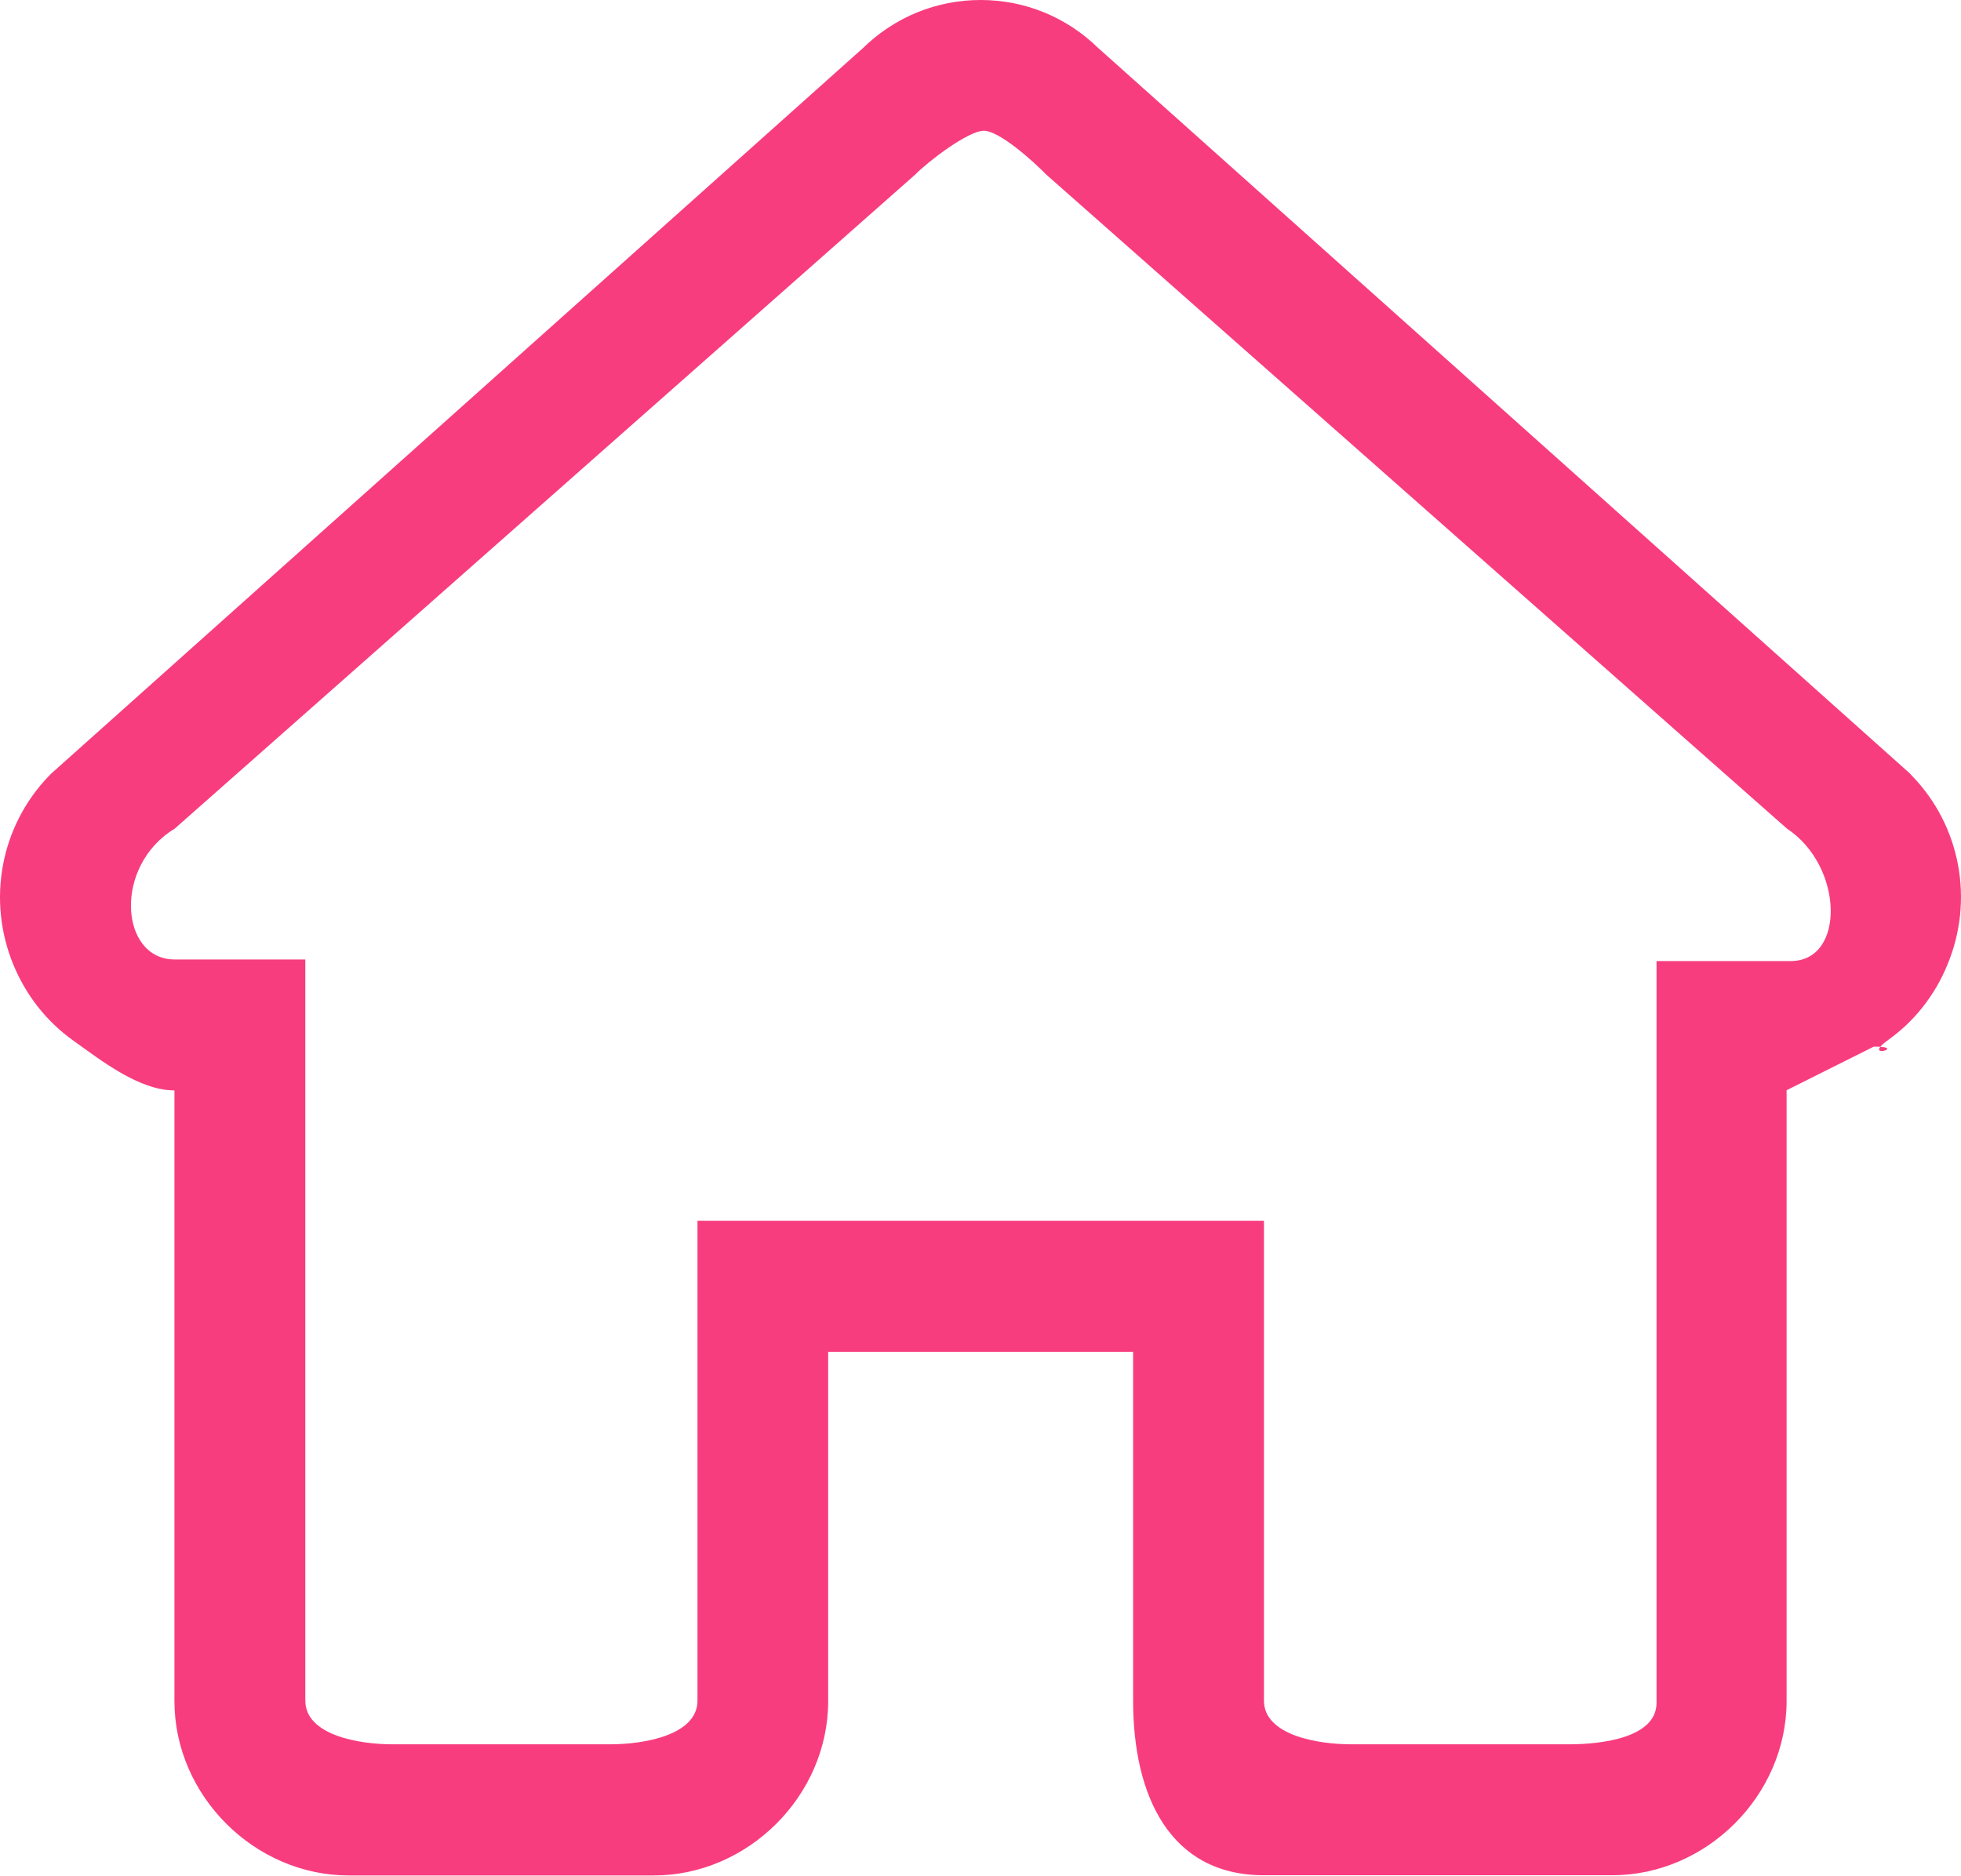
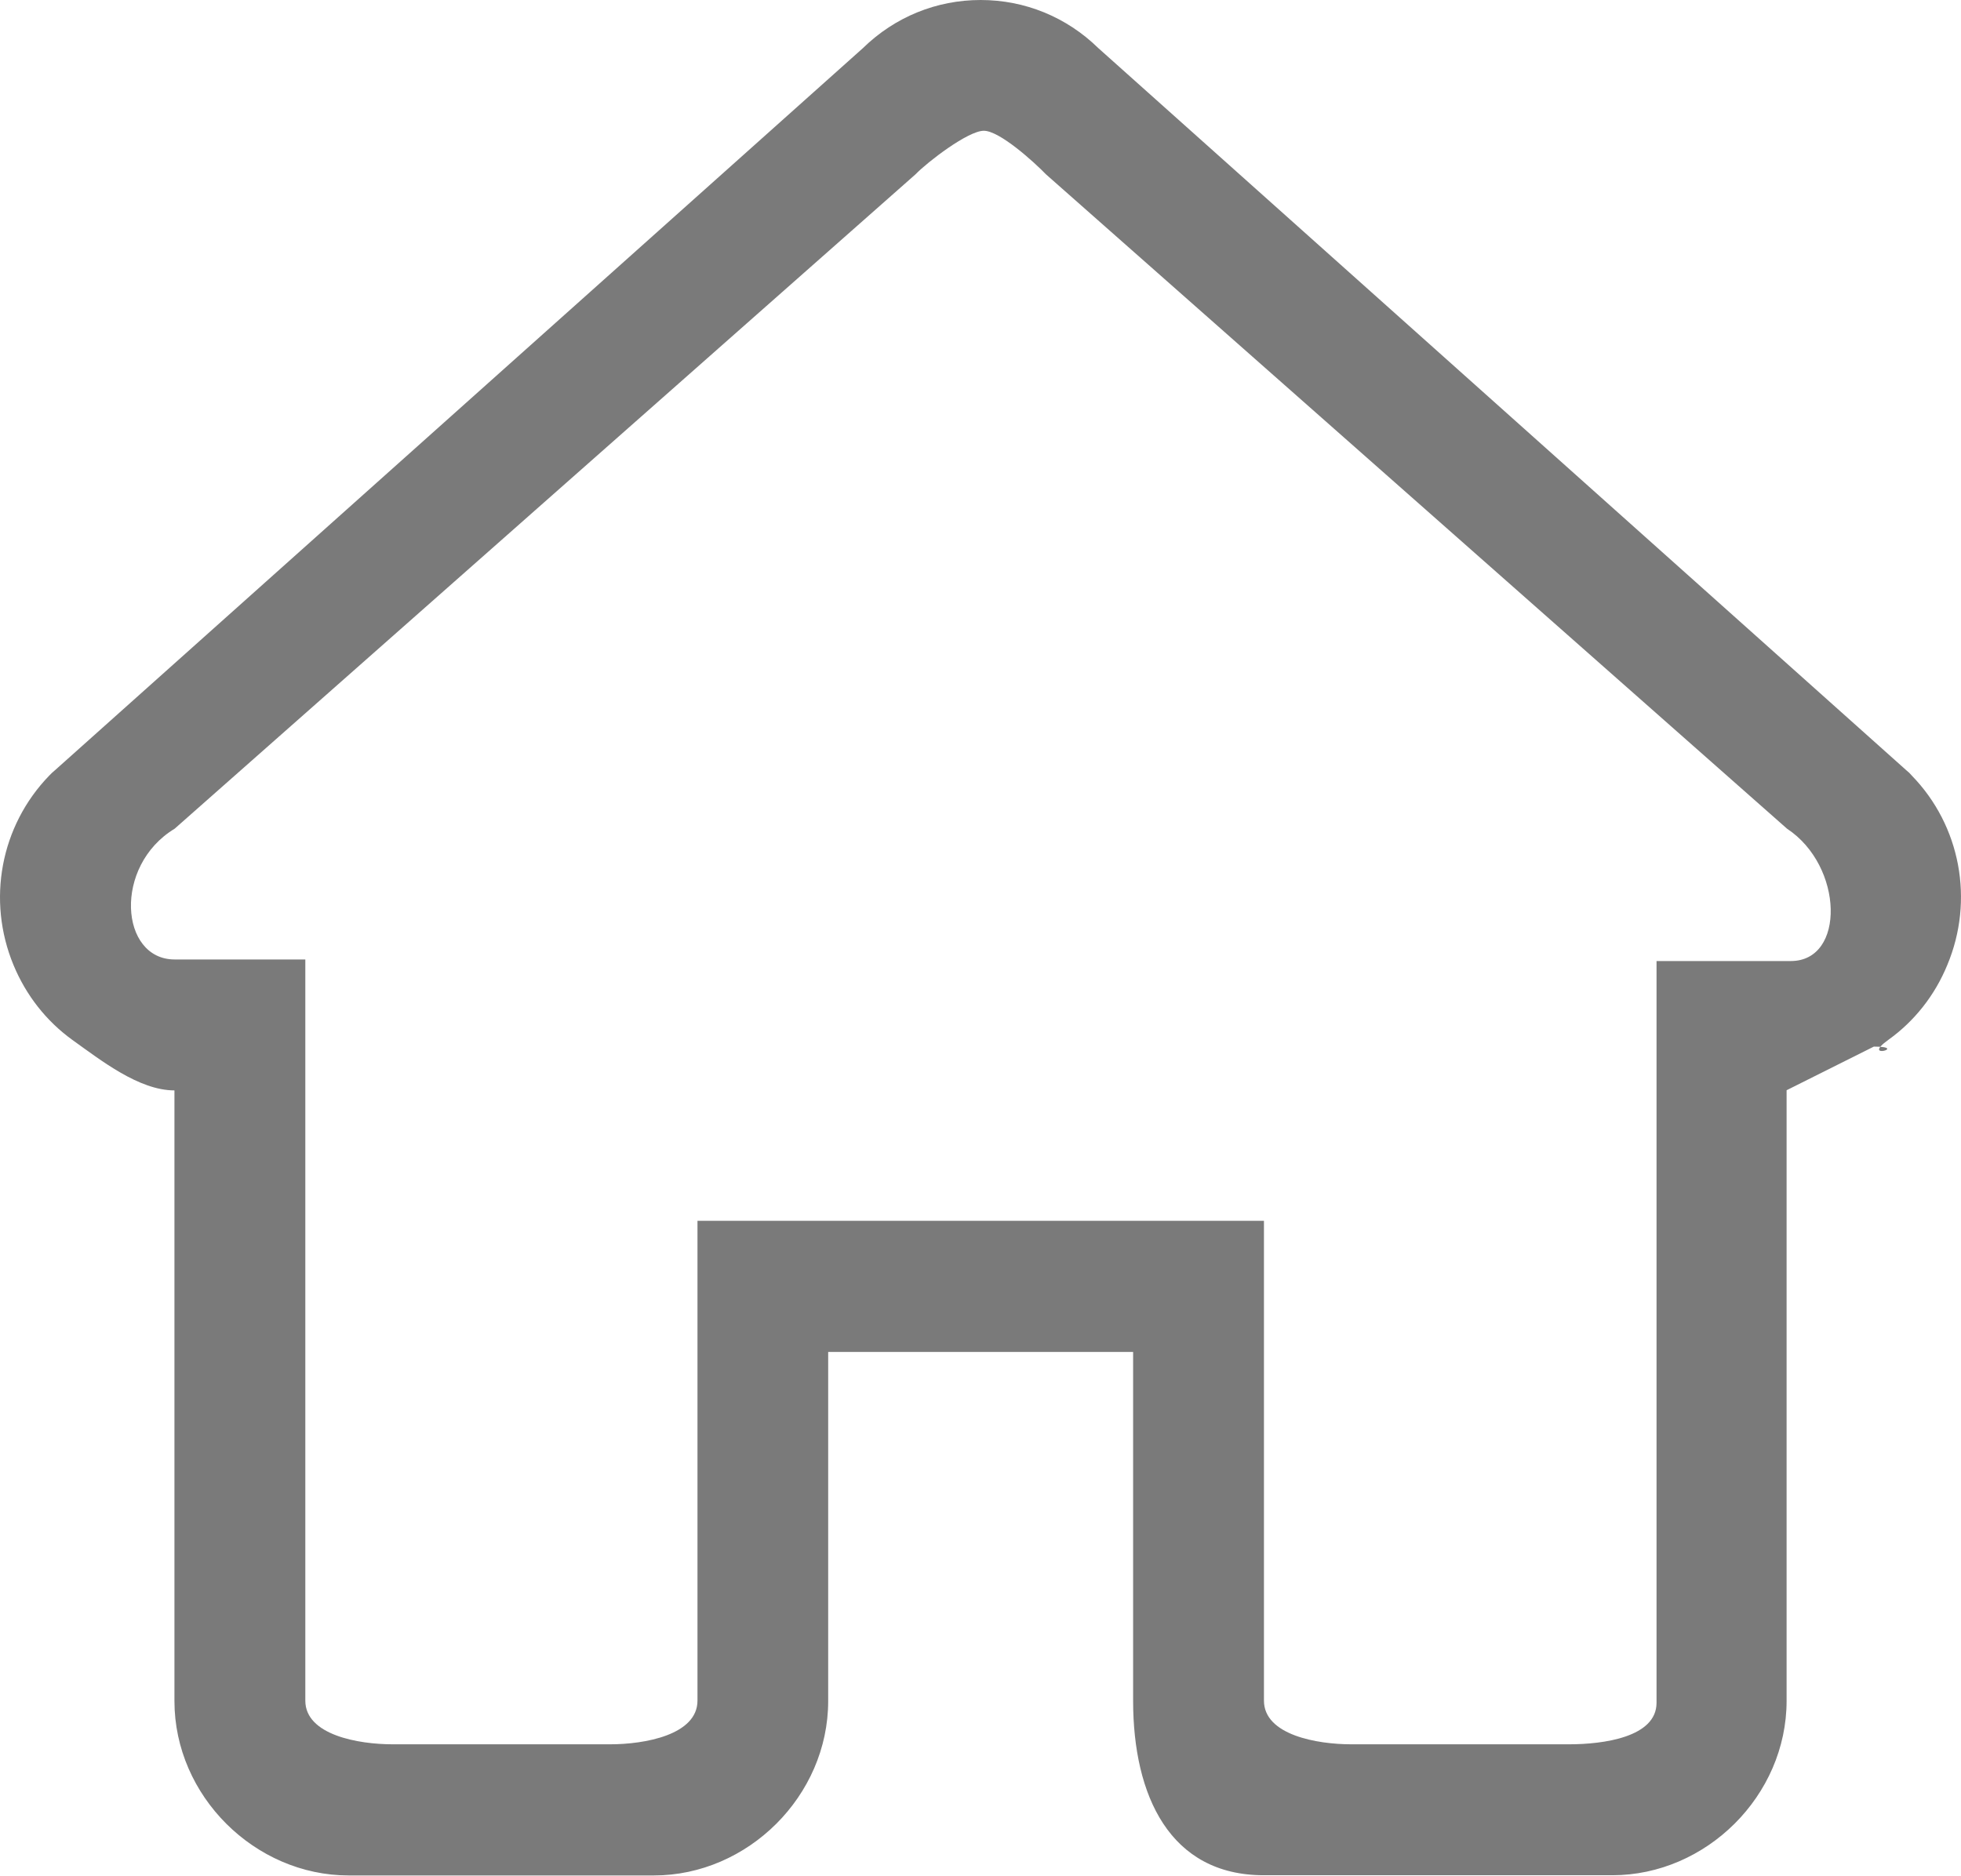
<svg xmlns="http://www.w3.org/2000/svg" width="46" height="44" viewBox="0 0 46 44" fill="none">
-   <path d="M44.847 18.197L44.786 18.131L44.716 18.07L25.763 1.128C25.017 0.399 24.04 0 23.003 0C21.966 0 20.989 0.399 20.243 1.128L1.29 18.07L1.22 18.131L1.154 18.197C0.013 19.376 -0.315 21.119 0.319 22.646C0.614 23.355 1.088 23.957 1.698 24.398C2.37 24.878 3.261 25.582 4.092 25.582V39.908C4.092 42.135 5.979 44 8.18 44H15.338C17.54 44 19.427 42.135 19.427 39.908V31.718H26.58V39.903C26.58 42.13 27.443 43.995 29.645 43.995H37.821C40.022 43.995 41.909 42.13 41.909 39.903V25.578L43.956 24.554C44.786 24.554 43.627 24.873 44.298 24.394C44.908 23.957 45.387 23.351 45.678 22.641C46.316 21.119 45.988 19.371 44.847 18.197ZM42.008 22.547H38.858V39.95C38.858 40.758 37.605 40.923 36.807 40.923H31.696C30.898 40.923 29.649 40.706 29.649 39.898V28.641H16.361V39.898C16.361 40.706 15.113 40.923 14.315 40.923H9.208C8.41 40.923 7.162 40.706 7.162 39.898V22.51H4.097C2.811 22.51 2.651 20.316 4.097 19.442L21.473 4.092C21.755 3.801 22.707 3.068 23.078 3.068C23.449 3.068 24.256 3.801 24.538 4.092L41.919 19.442C43.247 20.316 43.294 22.547 42.008 22.547Z" fill="#F83D7F" />
+   <path d="M44.847 18.197L44.786 18.131L44.716 18.07L25.763 1.128C25.017 0.399 24.04 0 23.003 0C21.966 0 20.989 0.399 20.243 1.128L1.29 18.07L1.22 18.131L1.154 18.197C0.013 19.376 -0.315 21.119 0.319 22.646C0.614 23.355 1.088 23.957 1.698 24.398C2.37 24.878 3.261 25.582 4.092 25.582V39.908C4.092 42.135 5.979 44 8.18 44H15.338C17.54 44 19.427 42.135 19.427 39.908V31.718H26.58V39.903C26.58 42.13 27.443 43.995 29.645 43.995H37.821C40.022 43.995 41.909 42.13 41.909 39.903V25.578L43.956 24.554C44.786 24.554 43.627 24.873 44.298 24.394C44.908 23.957 45.387 23.351 45.678 22.641C46.316 21.119 45.988 19.371 44.847 18.197ZM42.008 22.547H38.858V39.95C38.858 40.758 37.605 40.923 36.807 40.923H31.696C30.898 40.923 29.649 40.706 29.649 39.898V28.641H16.361V39.898C16.361 40.706 15.113 40.923 14.315 40.923H9.208C8.41 40.923 7.162 40.706 7.162 39.898V22.51H4.097C2.811 22.51 2.651 20.316 4.097 19.442L21.473 4.092C21.755 3.801 22.707 3.068 23.078 3.068C23.449 3.068 24.256 3.801 24.538 4.092L41.919 19.442C43.247 20.316 43.294 22.547 42.008 22.547Z" fill="#7A7A7A" />
</svg>
